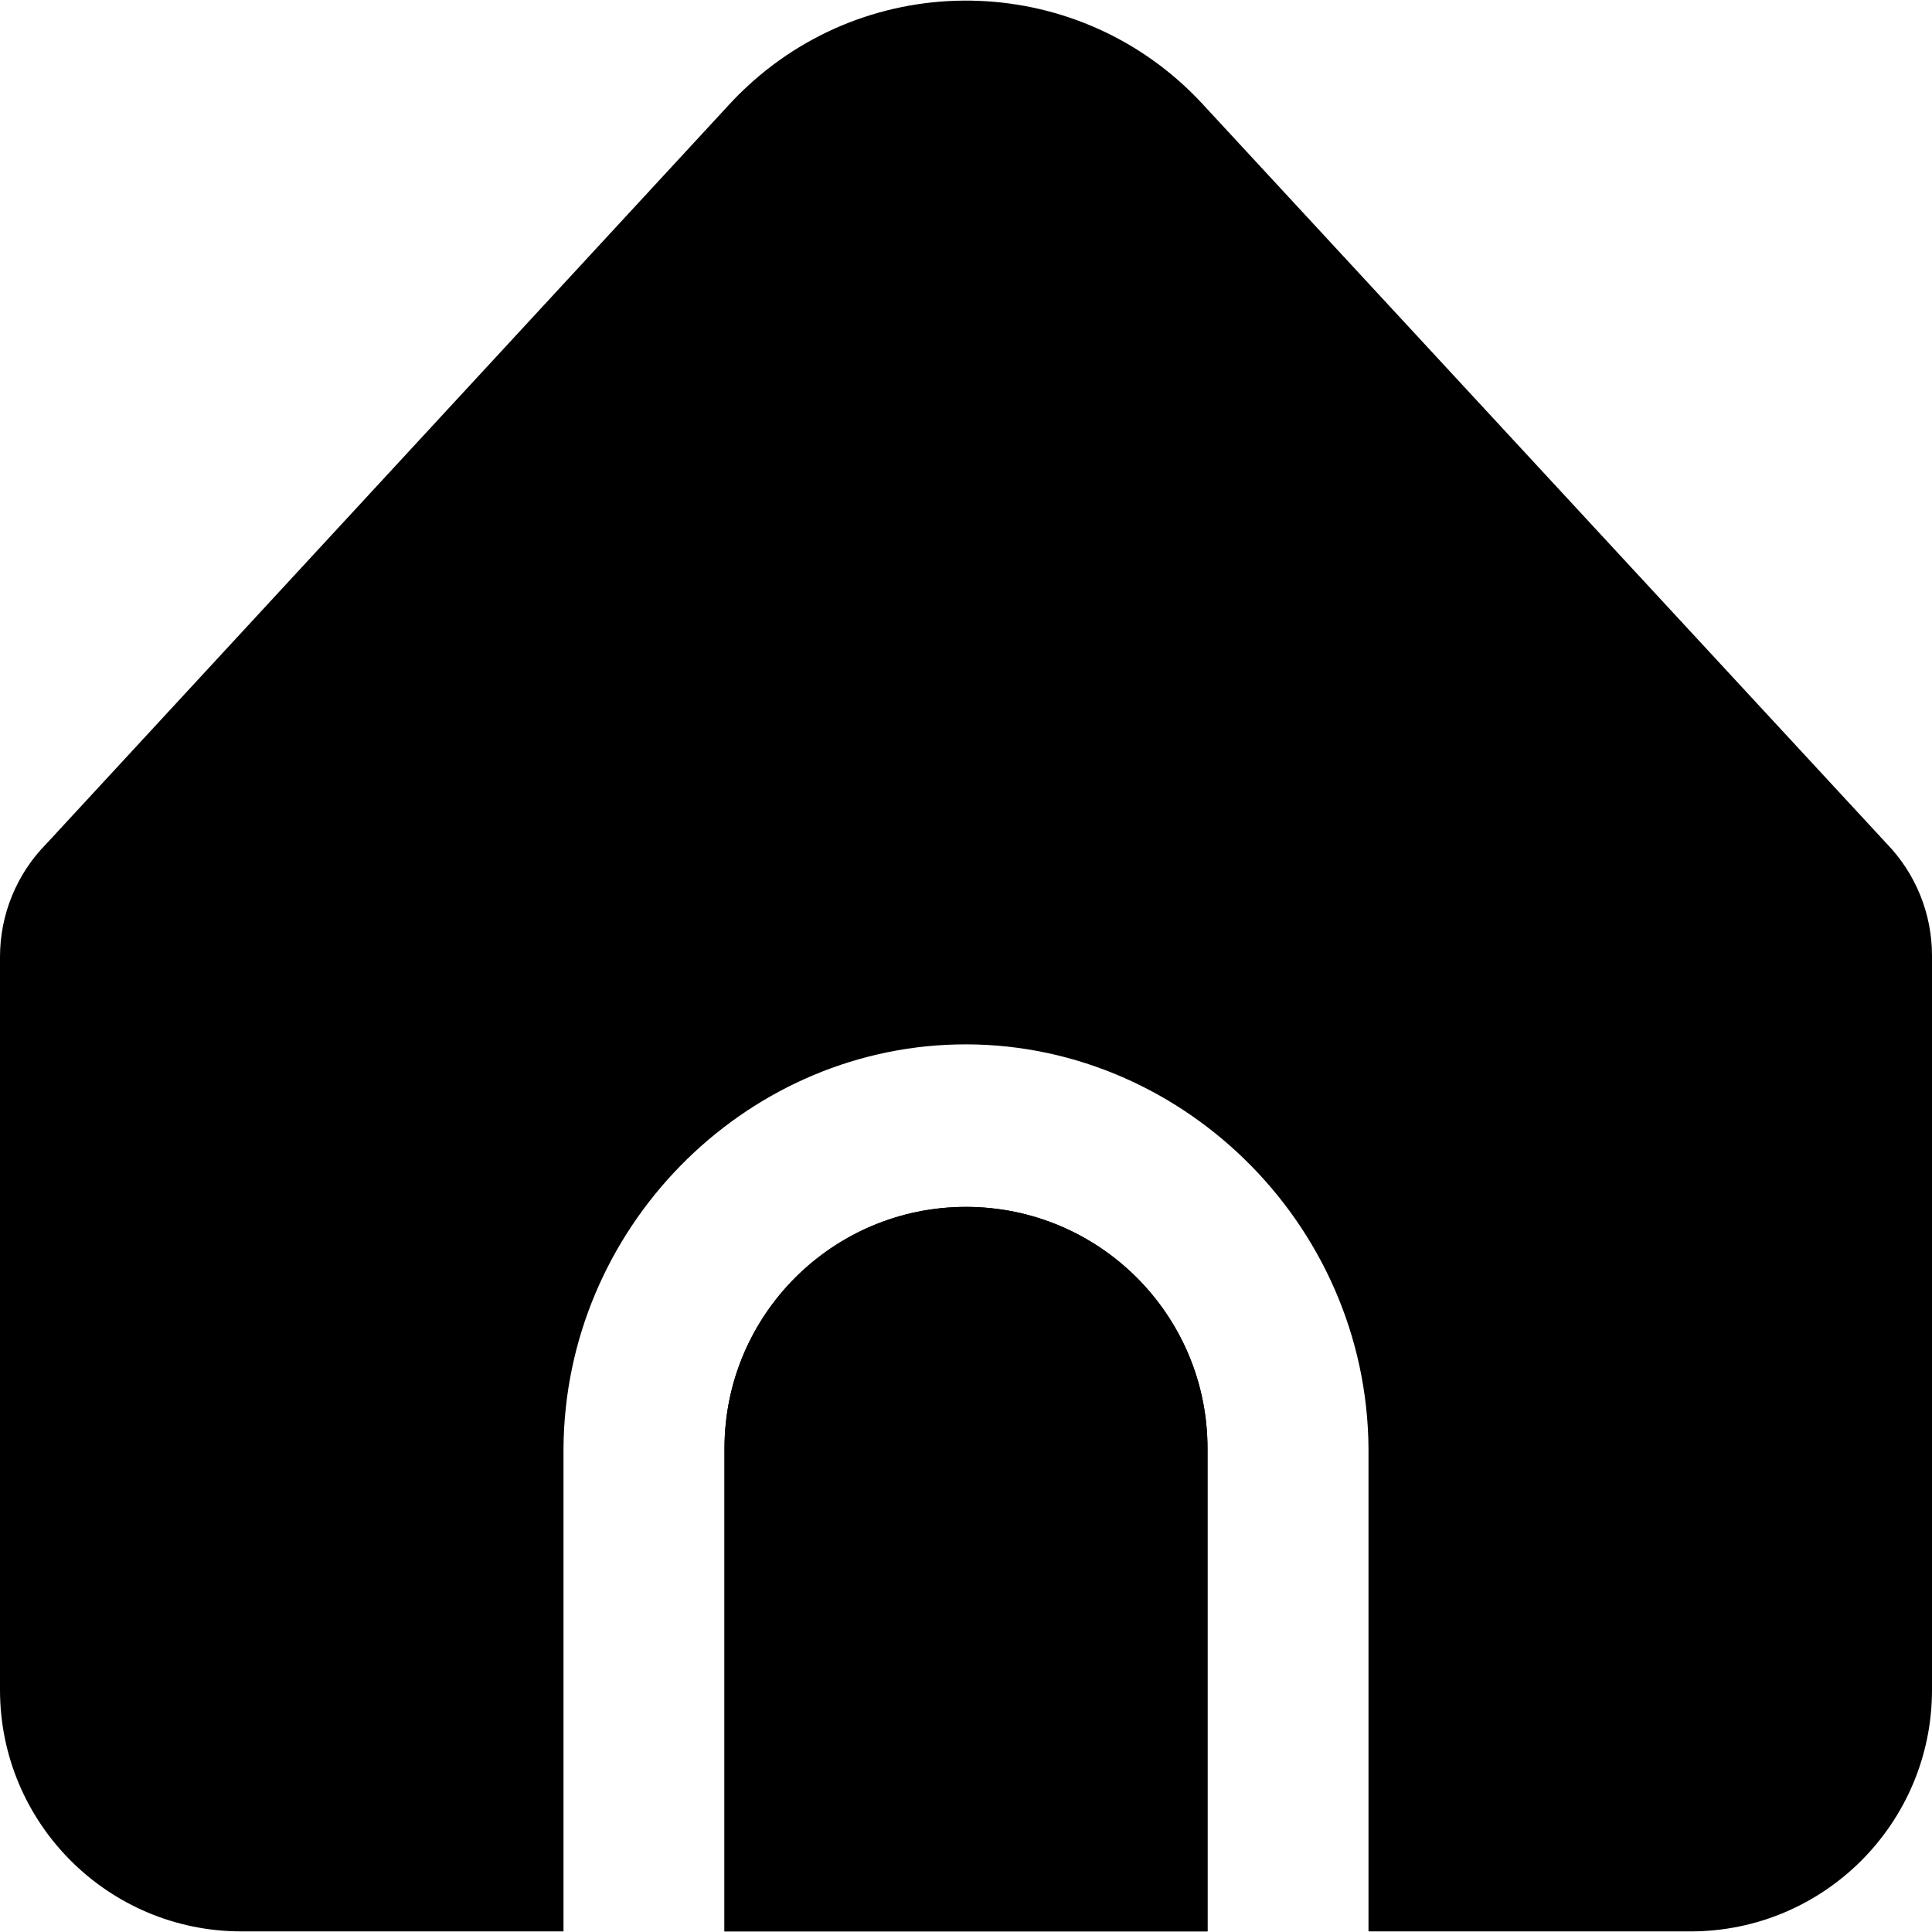
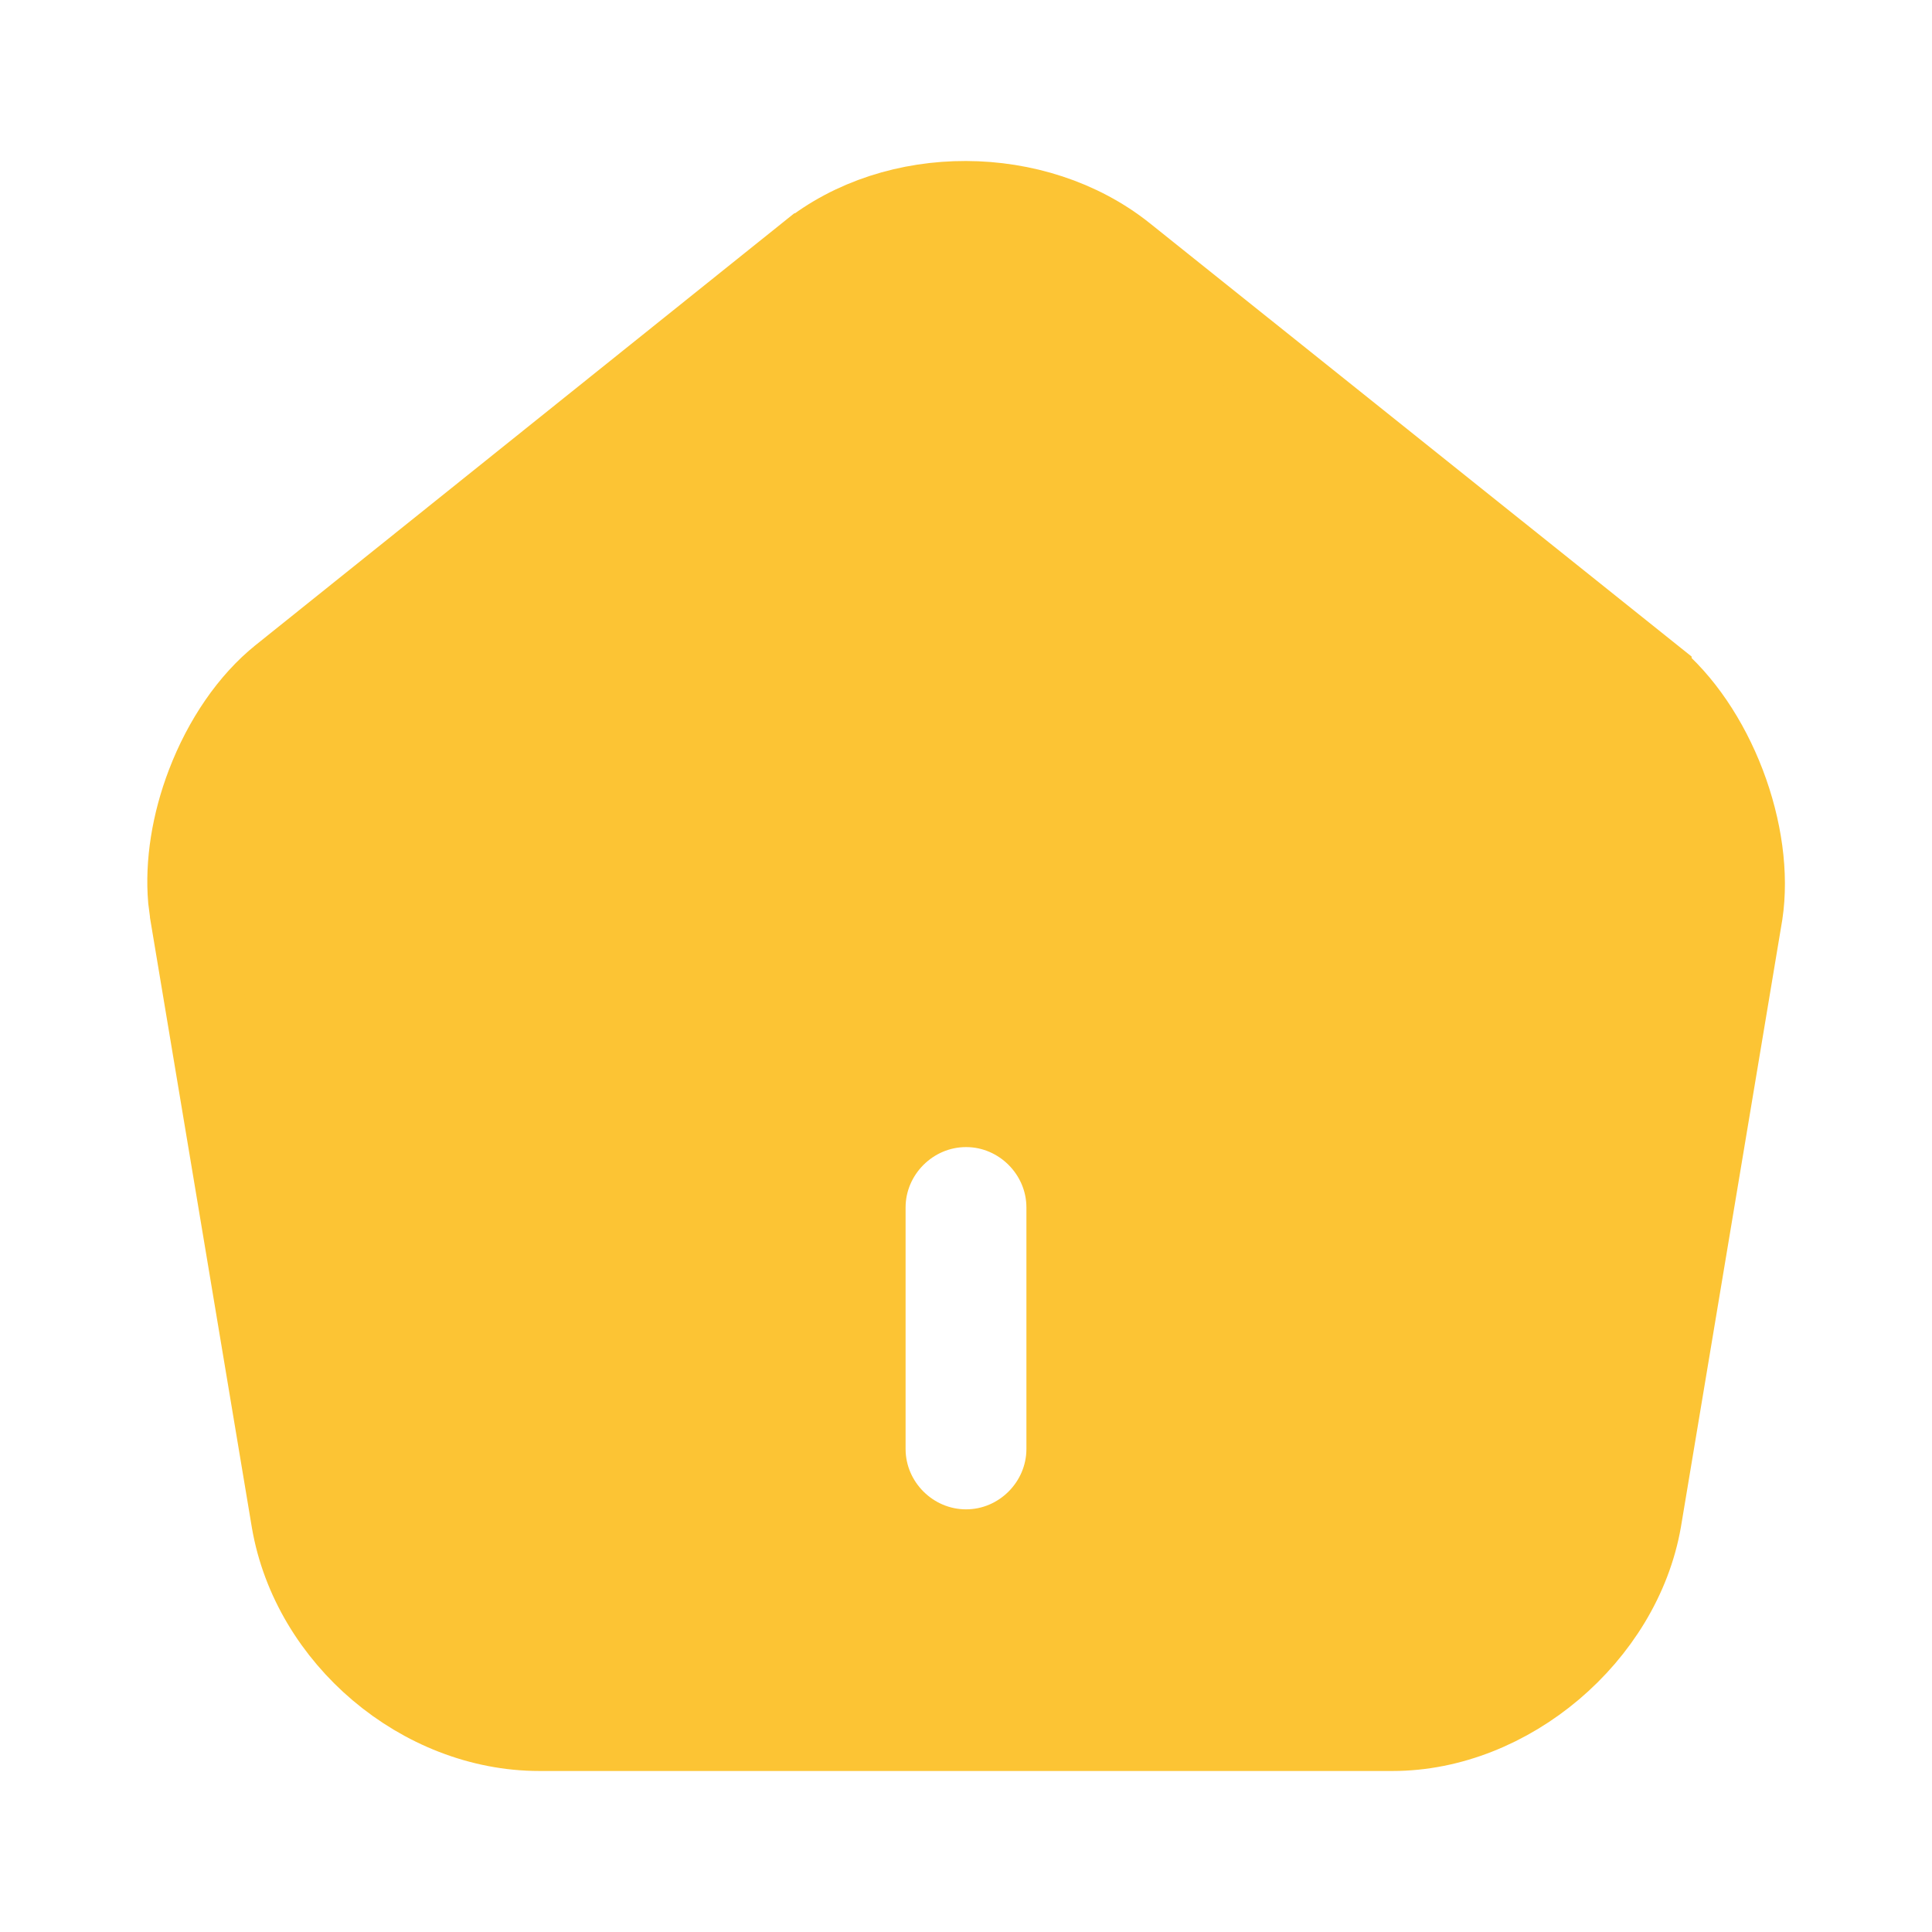
- <svg xmlns="http://www.w3.org/2000/svg" version="1.1" id="Capa_1" x="0px" y="0px" viewBox="0 0 512 512" style="enable-background:new 0 0 512 512;" xml:space="preserve" width="512" height="512">
-   <g>
-     <path d="M256,319.841c-35.346,0-64,28.654-64,64v128h128v-128C320,348.495,291.346,319.841,256,319.841z" />
-     <g>
-       <path d="M362.667,383.841v128H448c35.346,0,64-28.654,64-64V253.26c0.005-11.083-4.302-21.733-12.011-29.696l-181.29-195.99    c-31.988-34.61-85.976-36.735-120.586-4.747c-1.644,1.52-3.228,3.103-4.747,4.747L12.395,223.5    C4.453,231.496-0.003,242.31,0,253.58v194.261c0,35.346,28.654,64,64,64h85.333v-128c0.399-58.172,47.366-105.676,104.073-107.044    C312.01,275.383,362.22,323.696,362.667,383.841z" />
-       <path d="M256,319.841c-35.346,0-64,28.654-64,64v128h128v-128C320,348.495,291.346,319.841,256,319.841z" />
-     </g>
-   </g>
+ <svg xmlns="http://www.w3.org/2000/svg" width="28" height="28" viewBox="0 0 28 28" fill="none">
+   <path d="M11.717 3.675C12.982 2.659 15.012 2.665 16.296 3.688L23.933 9.796V9.797C24.374 10.157 24.756 10.72 25.002 11.364C25.247 12.006 25.339 12.678 25.254 13.239L23.786 22.032C23.495 23.704 21.867 25.083 20.183 25.083H7.817C6.108 25.083 4.517 23.738 4.226 22.044L2.757 13.25V13.249L2.729 13.033C2.685 12.516 2.778 11.928 2.993 11.366C3.238 10.723 3.623 10.161 4.074 9.801L4.075 9.8L11.716 3.675H11.717ZM14.001 16.041C13.2 16.041 12.541 16.7 12.541 17.5V21C12.542 21.801 13.2 22.458 14.001 22.458C14.801 22.458 15.458 21.8 15.459 21V17.5C15.459 16.7 14.801 16.041 14.001 16.041Z" fill="#FCC434" stroke="#FCC434" stroke-width="1.167" />
</svg>
